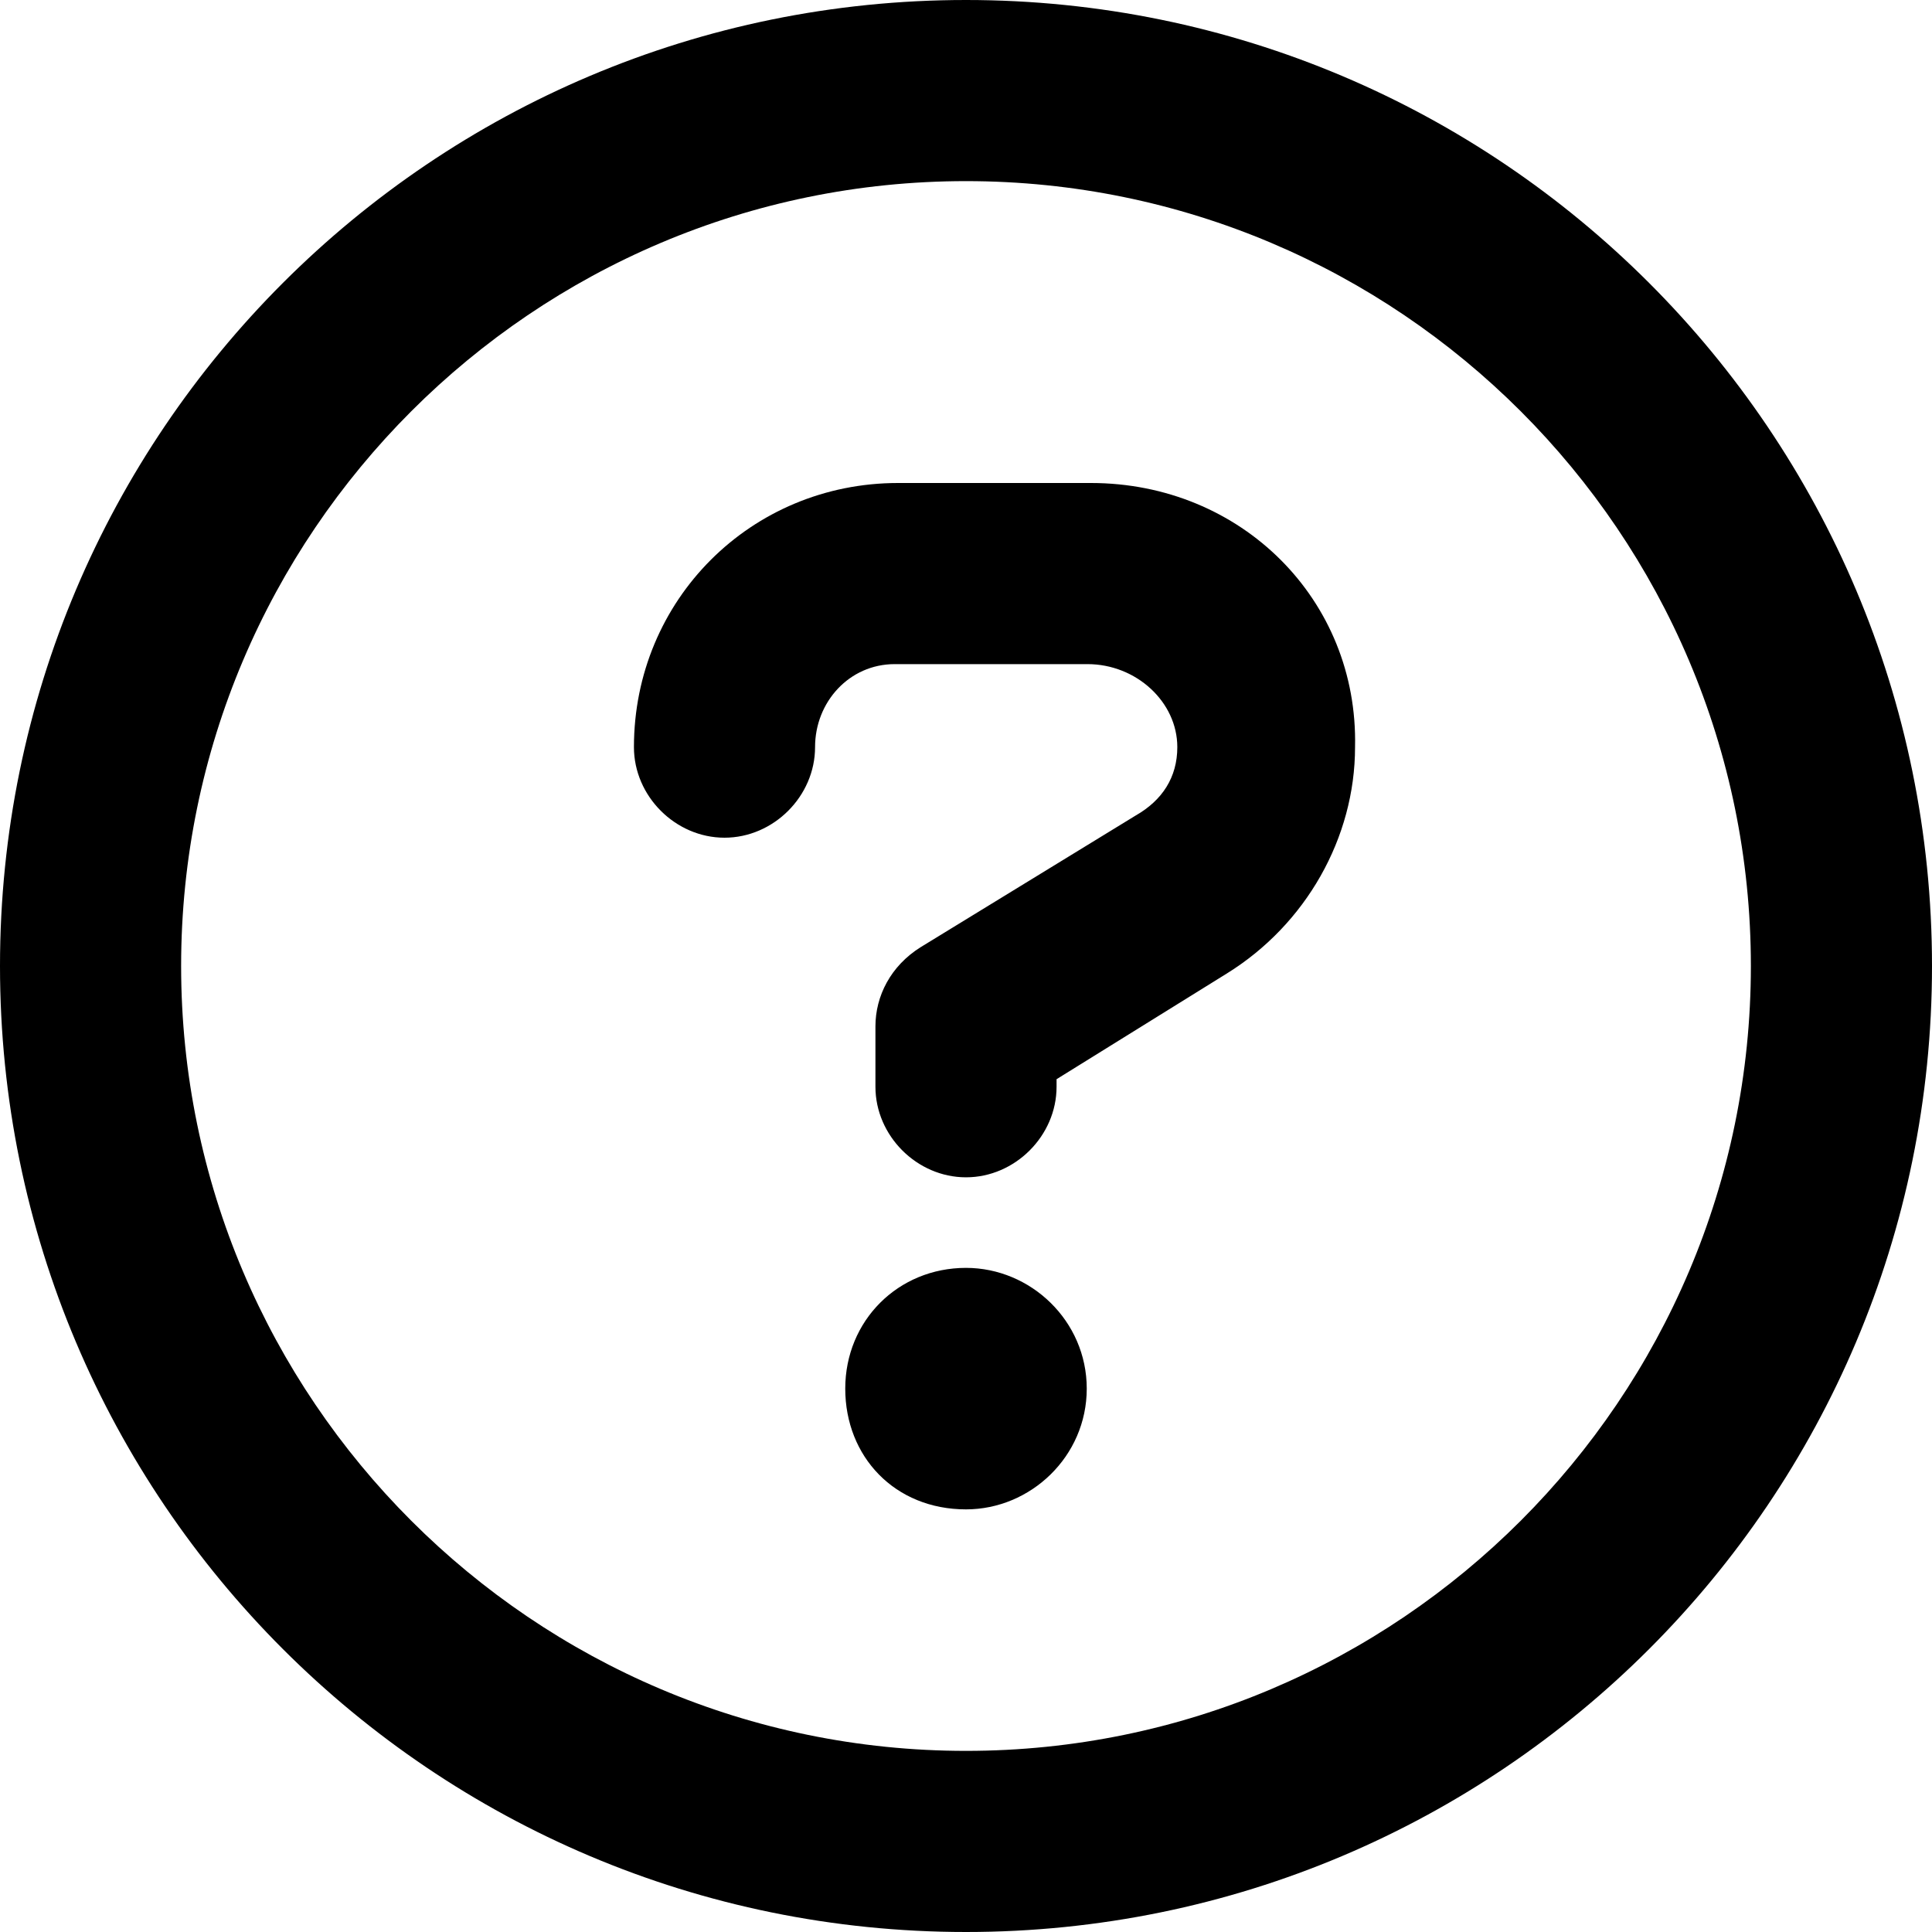
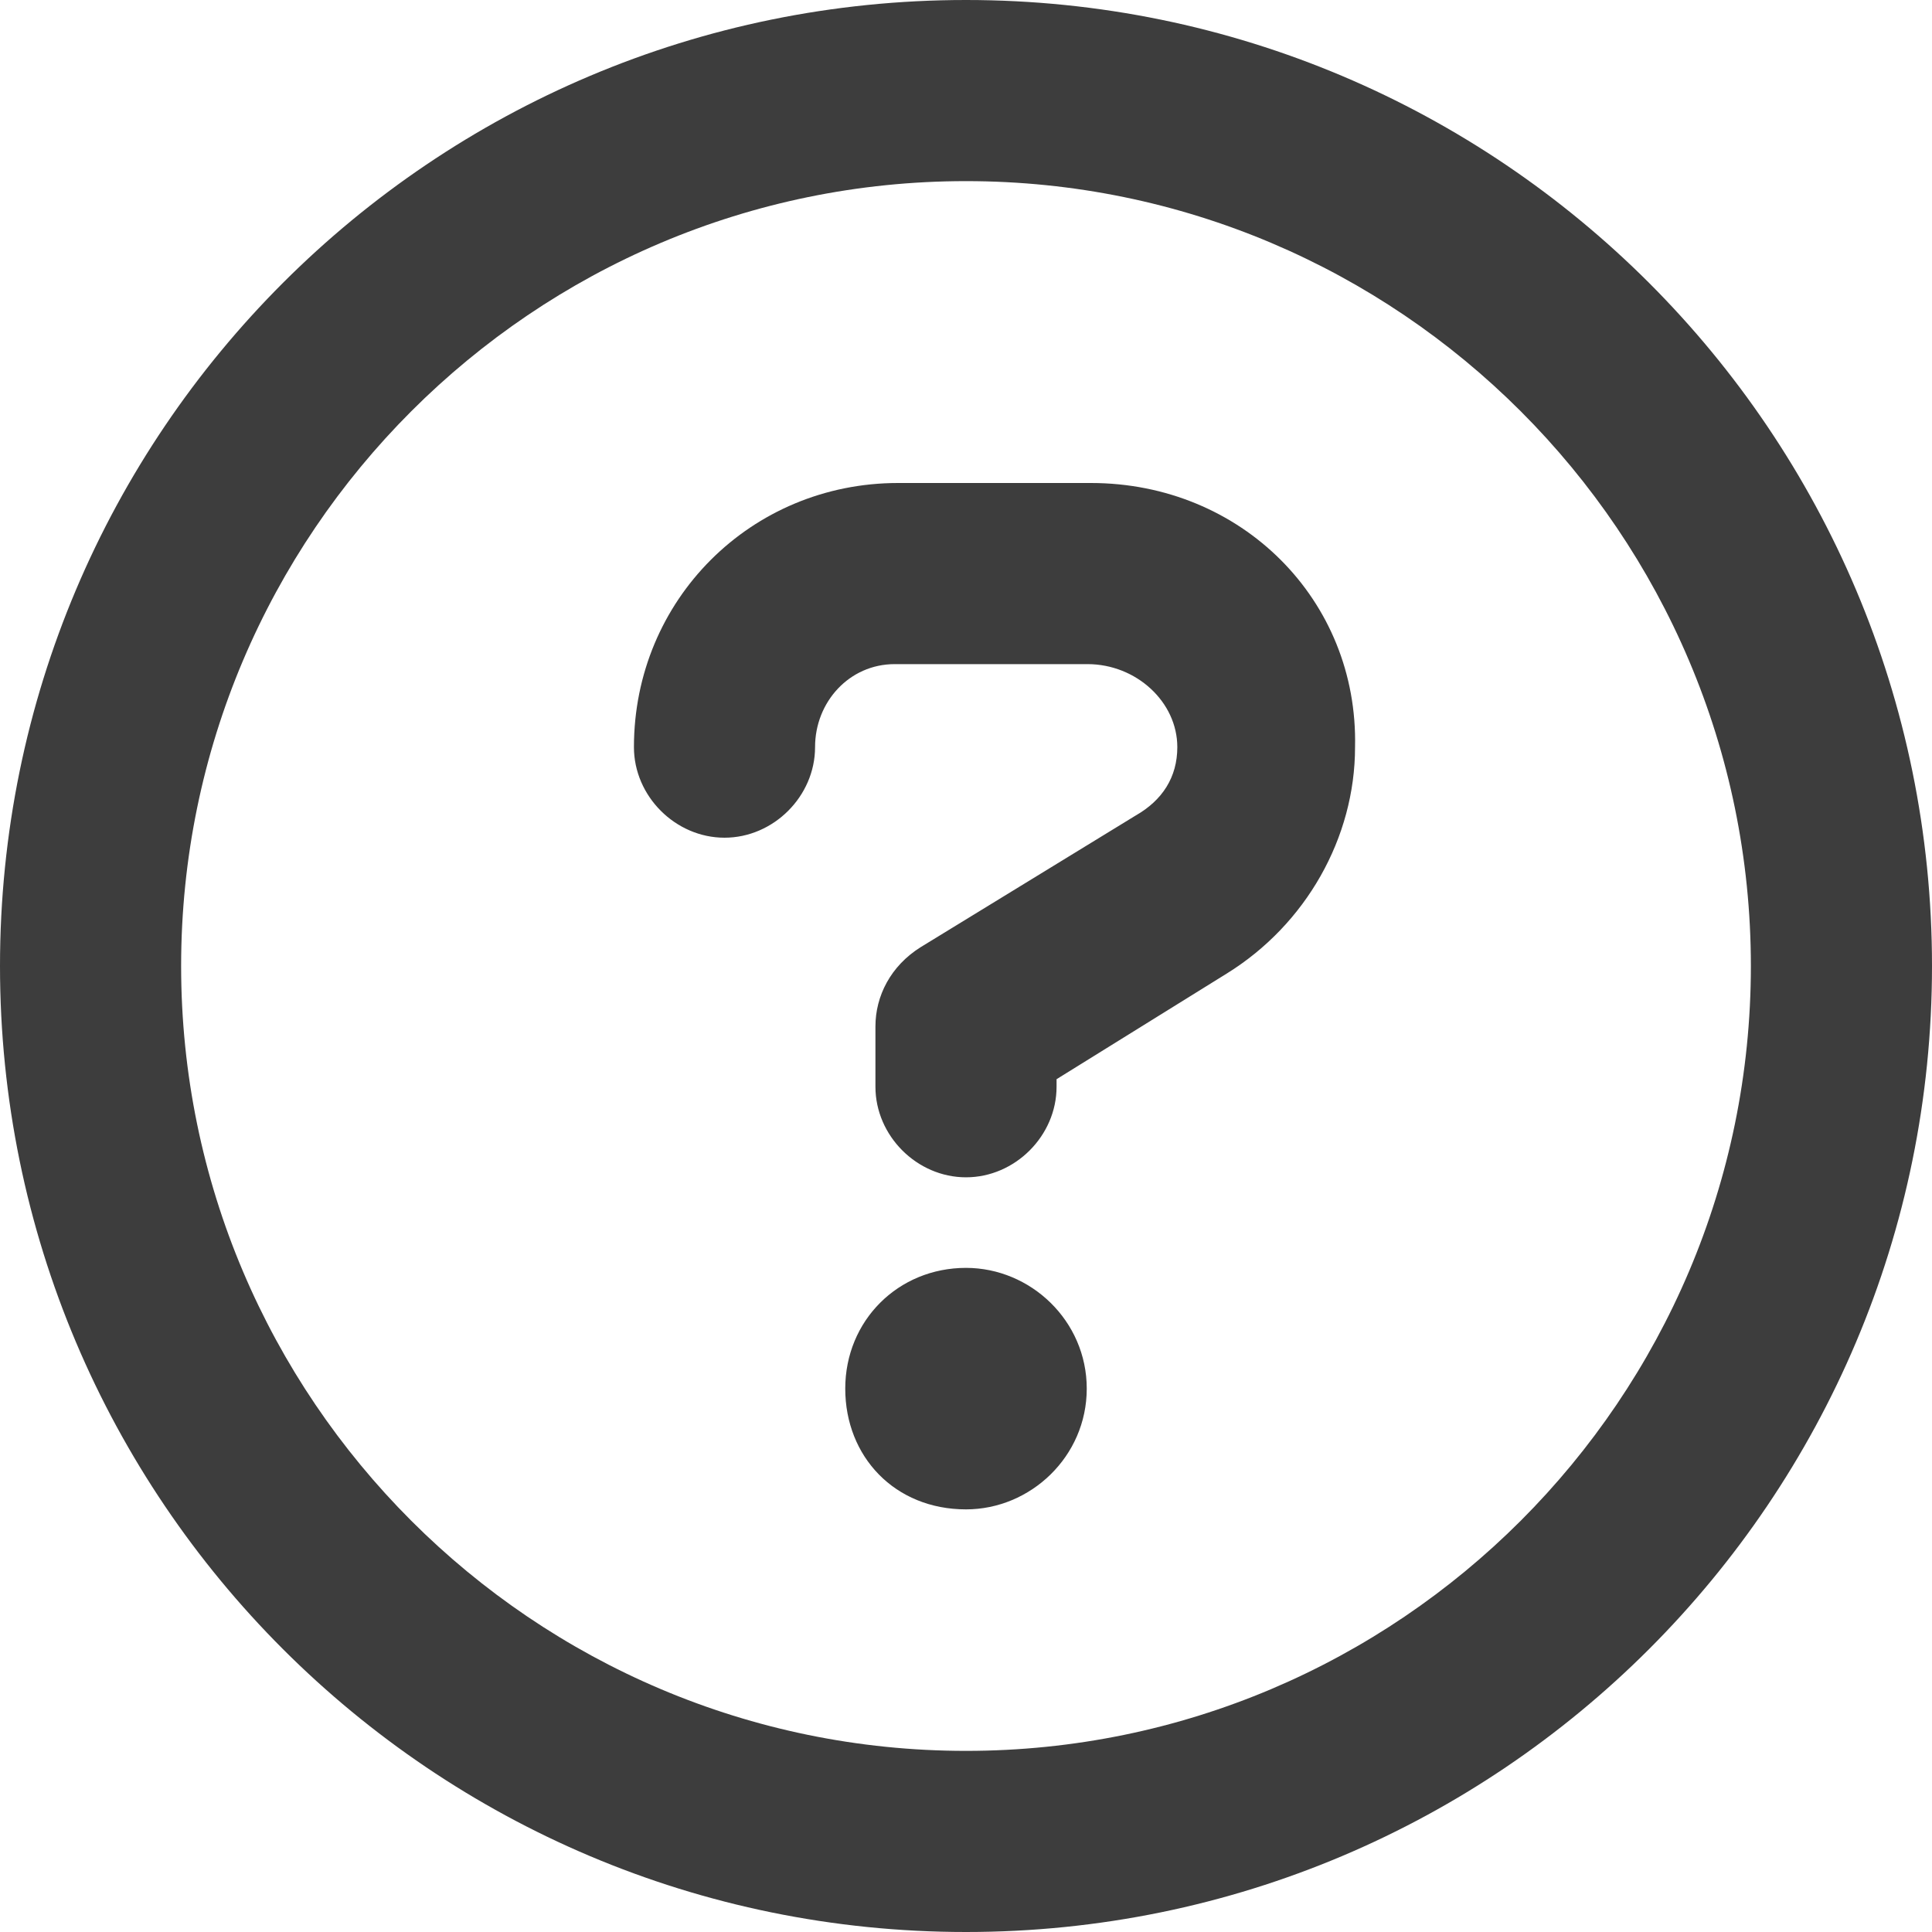
<svg xmlns="http://www.w3.org/2000/svg" aria-hidden="true" focusable="false" data-prefix="far" data-icon="circle-question" class="svg-inline--fa fa-circle-question" role="img" viewBox="0 0 512 512">
-   <path fill="currentColor" d="M256 0C114.6 0 0 114.6 0 256s114.6 256 256 256s256-114.6 256-256S397.4 0 256 0zM256 464c-114.7 0-208-93.31-208-208S141.3 48 256 48s208 93.31 208 208S370.7 464 256 464zM256 336c-18 0-32 14-32 32s13.1 32 32 32c17.1 0 32-14 32-32S273.1 336 256 336zM289.1 128h-51.1C199 128 168 159 168 198c0 13 11 24 24 24s24-11 24-24C216 186 225.1 176 237.1 176h51.1C301.1 176 312 186 312 198c0 8-4 14.1-11 18.1L244 251C236 256 232 264 232 272V288c0 13 11 24 24 24S280 301 280 288V286l45.1-28c21-13 34-36 34-60C360 159 329 128 289.1 128z" />
+   <path fill="rgb(61, 61, 61)" d="M256 0C114.6 0 0 114.6 0 256s114.6 256 256 256s256-114.6 256-256S397.4 0 256 0zM256 464c-114.7 0-208-93.31-208-208S141.3 48 256 48s208 93.31 208 208S370.7 464 256 464zM256 336c-18 0-32 14-32 32s13.1 32 32 32c17.1 0 32-14 32-32S273.1 336 256 336zM289.1 128h-51.1C199 128 168 159 168 198c0 13 11 24 24 24s24-11 24-24C216 186 225.1 176 237.1 176h51.1C301.1 176 312 186 312 198c0 8-4 14.1-11 18.1L244 251C236 256 232 264 232 272V288c0 13 11 24 24 24S280 301 280 288V286l45.1-28c21-13 34-36 34-60C360 159 329 128 289.1 128z" />
</svg>
